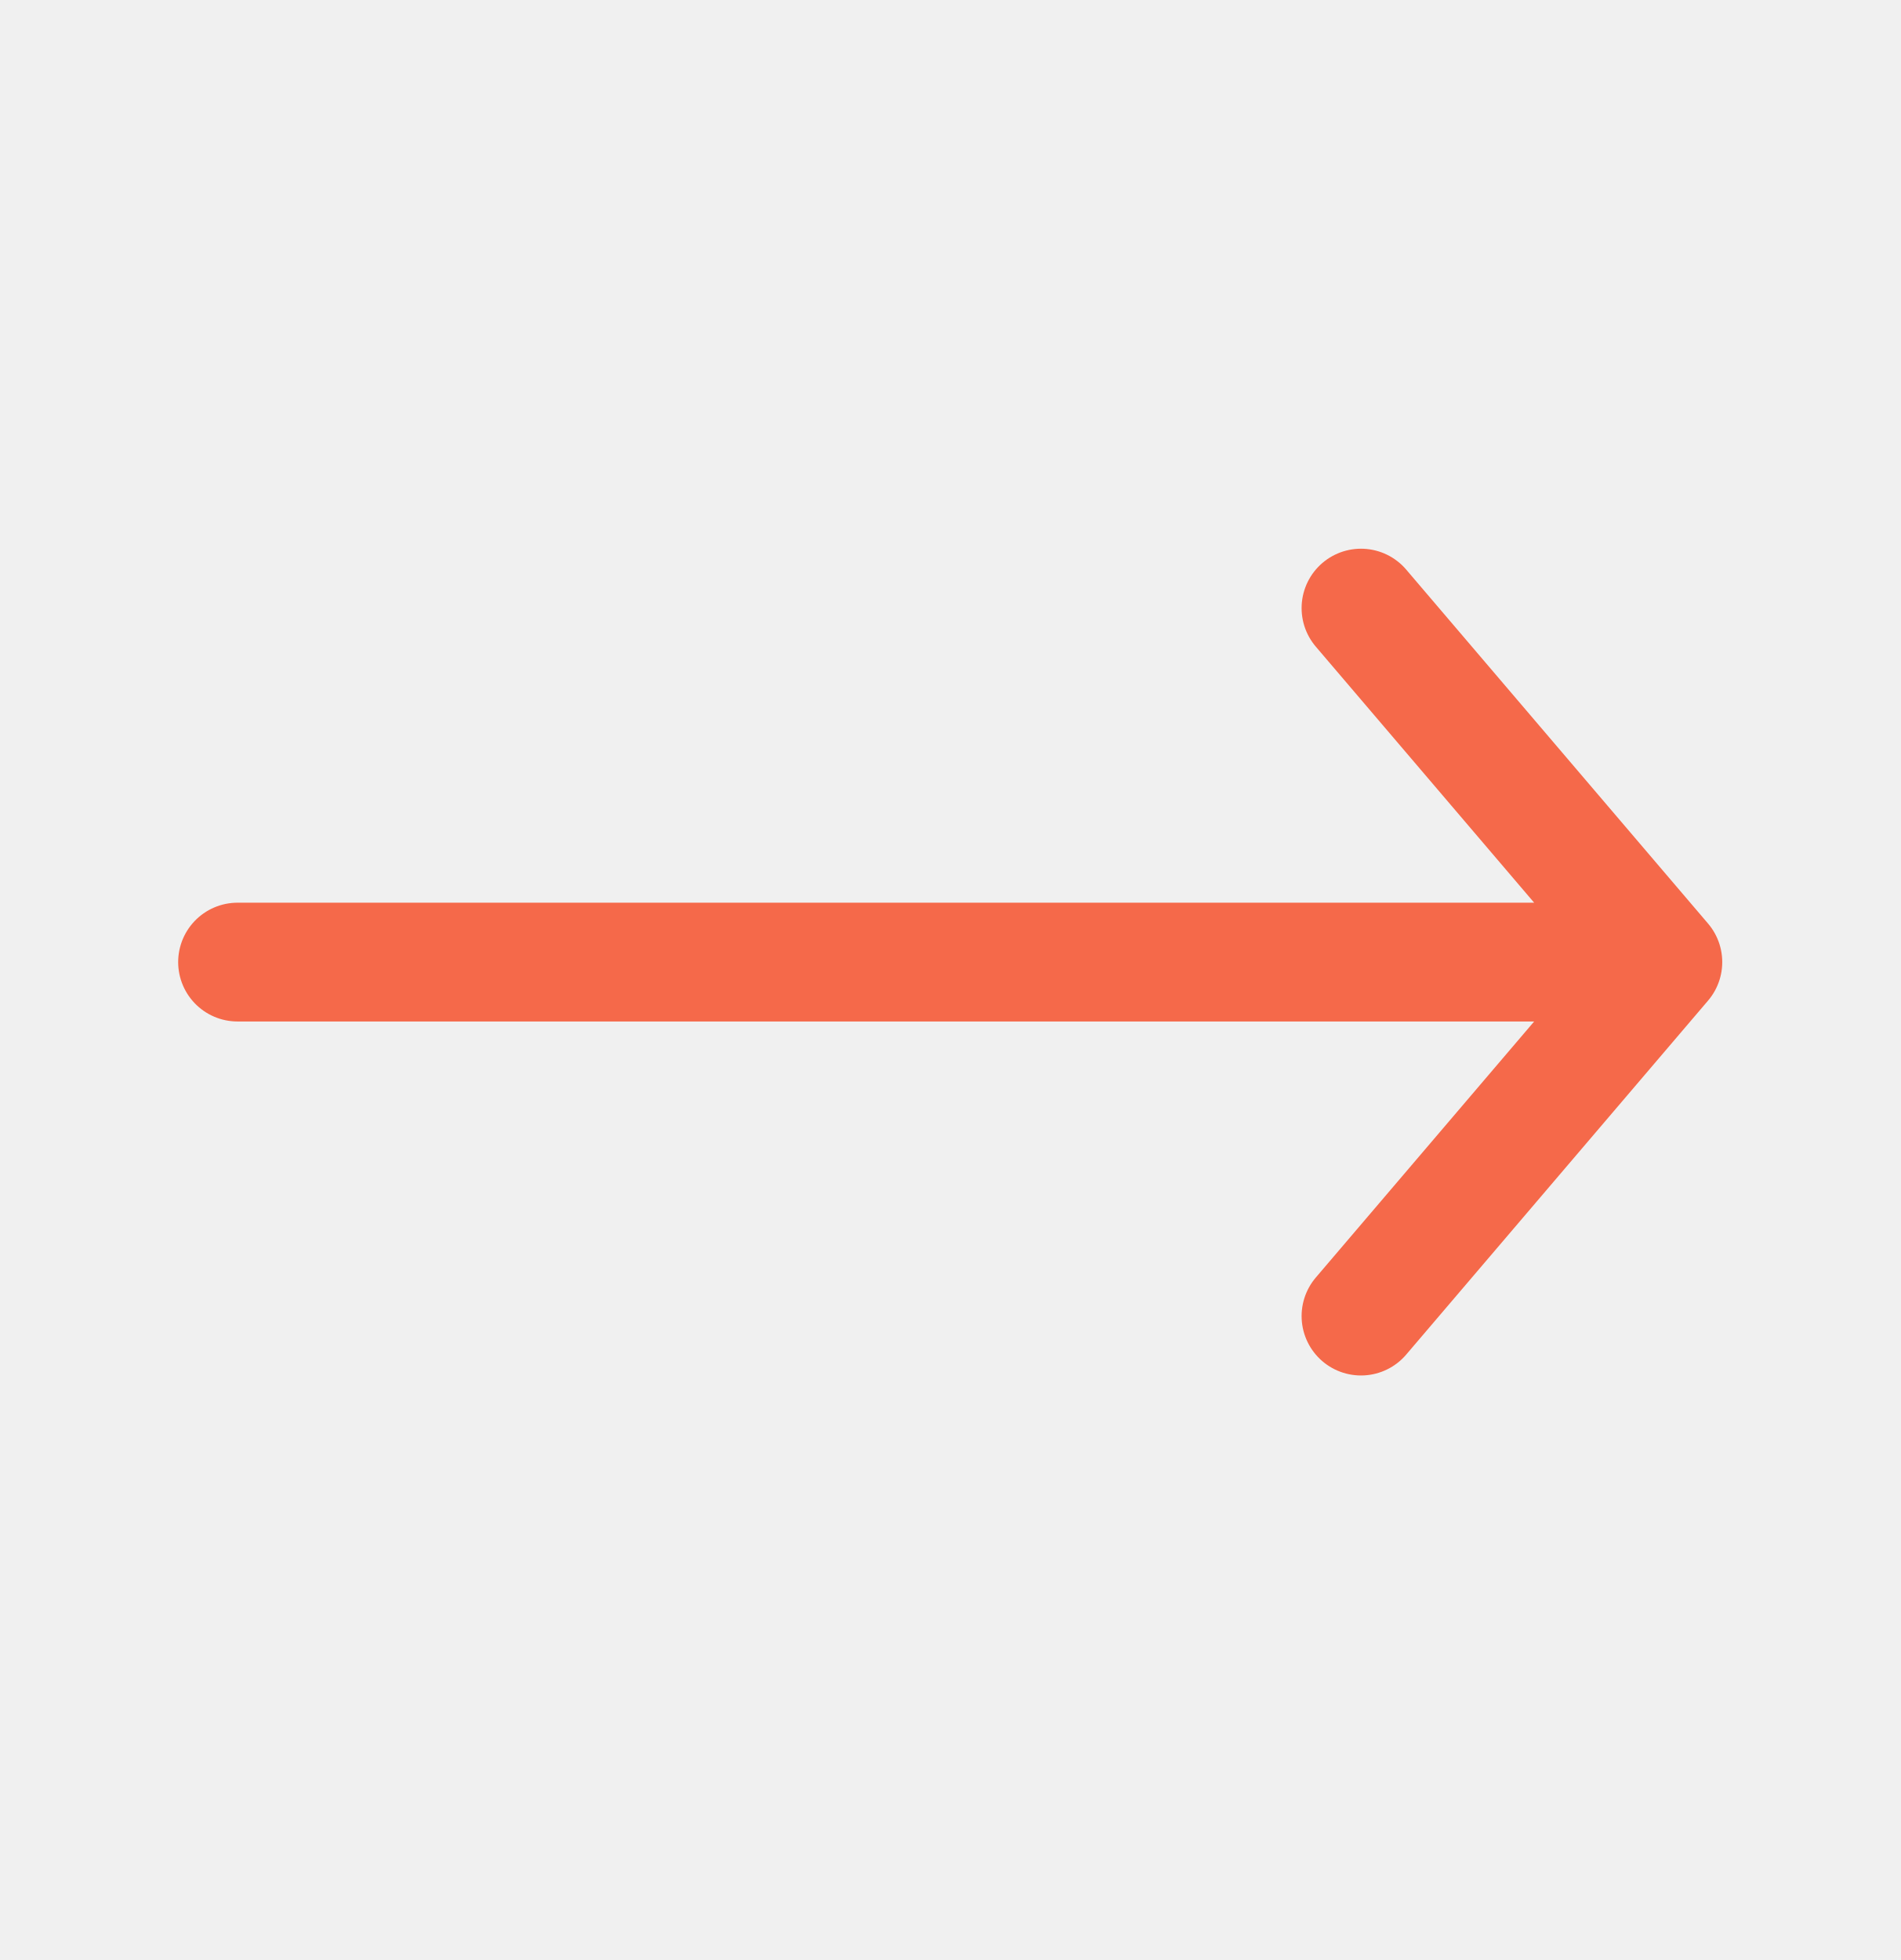
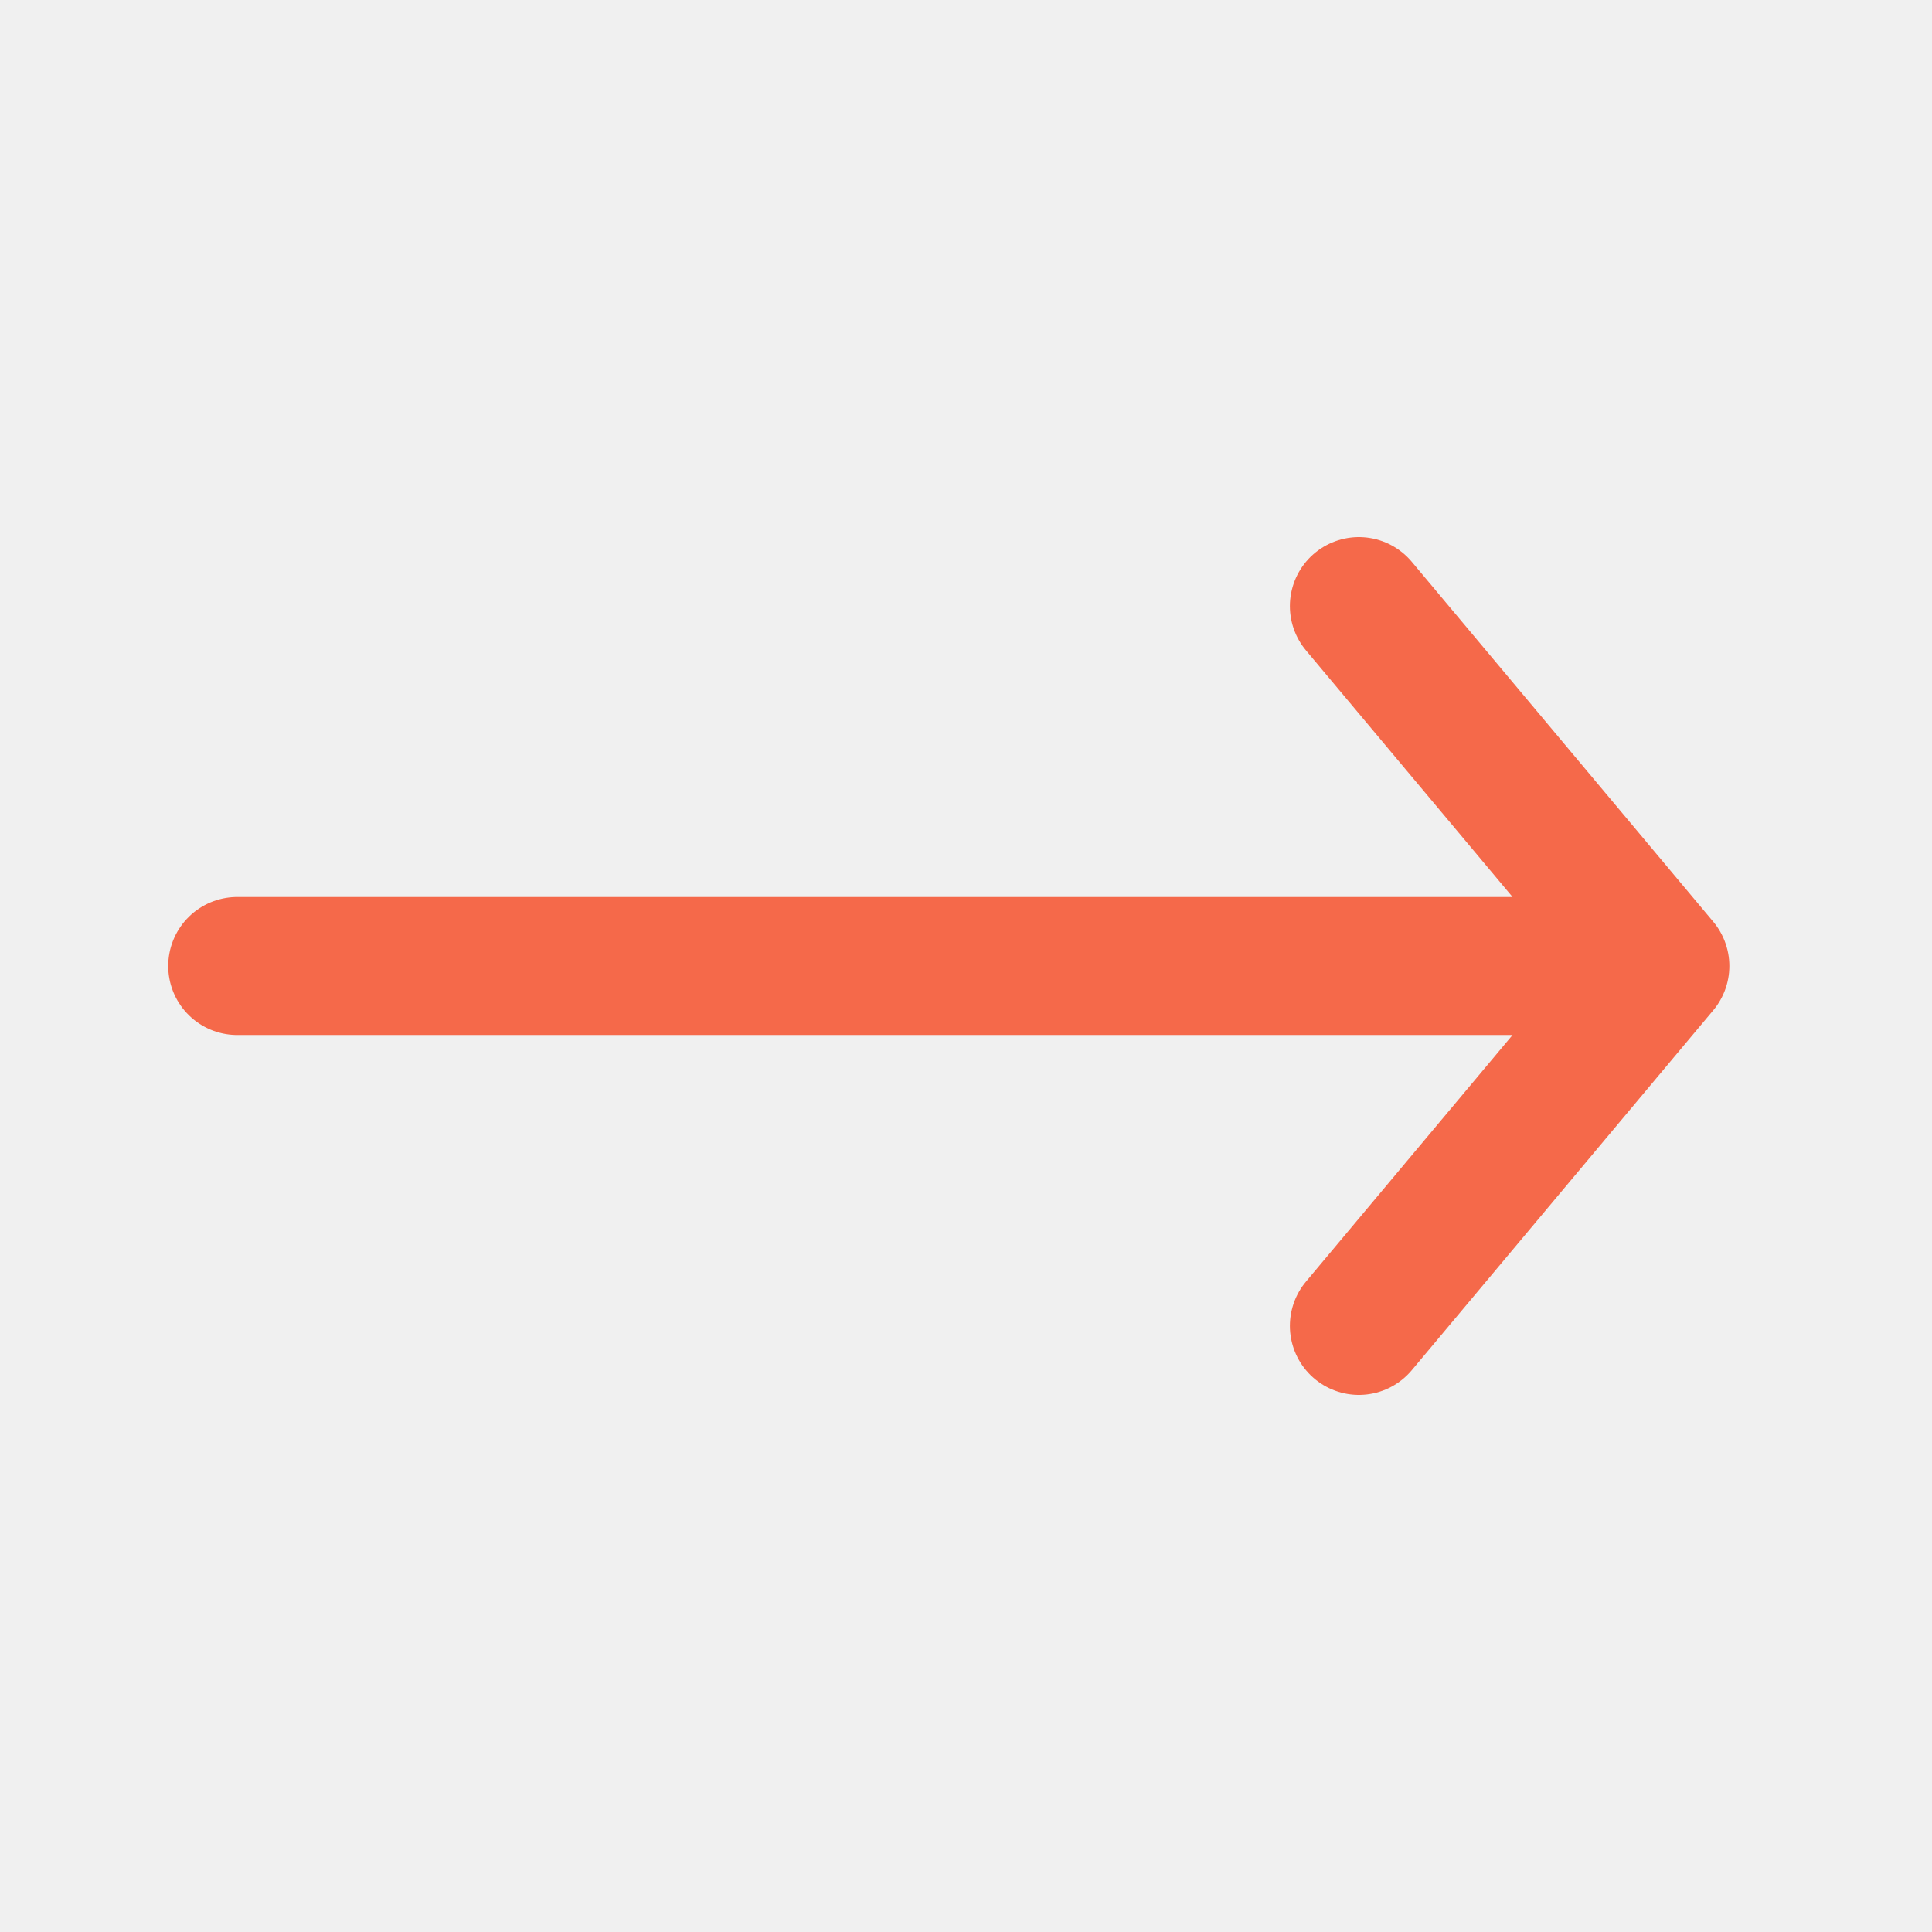
- <svg xmlns="http://www.w3.org/2000/svg" width="32" height="33" viewBox="0 0 32 33">
+ <svg xmlns="http://www.w3.org/2000/svg" width="28" height="28" viewBox="0 0 28 28">
  <g fill="none" fill-rule="evenodd">
    <g>
      <g>
        <g>
-           <path fill="#FFF" fill-opacity="0" d="M0 0H32V32H0z" transform="translate(-298, -645) translate(64.5, 639) translate(233.5, 6.198465)" />
-           <path stroke="#F5694A" stroke-linecap="round" stroke-linejoin="round" stroke-width="2" d="M4 16h24l-5.083 5.96M28 16l-5.083-5.96" transform="translate(-298, -645) translate(64.5, 639) translate(233.5, 6.198465)" />
+           <path fill="#FFF" fill-opacity="0" d="M0 0H27.5V28H0z" transform="translate(-248, -449) translate(91, 445) translate(157, 4)" />
+           <path stroke="#F5694A" stroke-linecap="round" stroke-linejoin="round" stroke-width="2" d="M3.438 14h20.625l-4.369 5.216M24.063 14l-4.369-5.216" transform="translate(-248, -449) translate(91, 445) translate(157, 4)" />
        </g>
      </g>
    </g>
  </g>
</svg>
